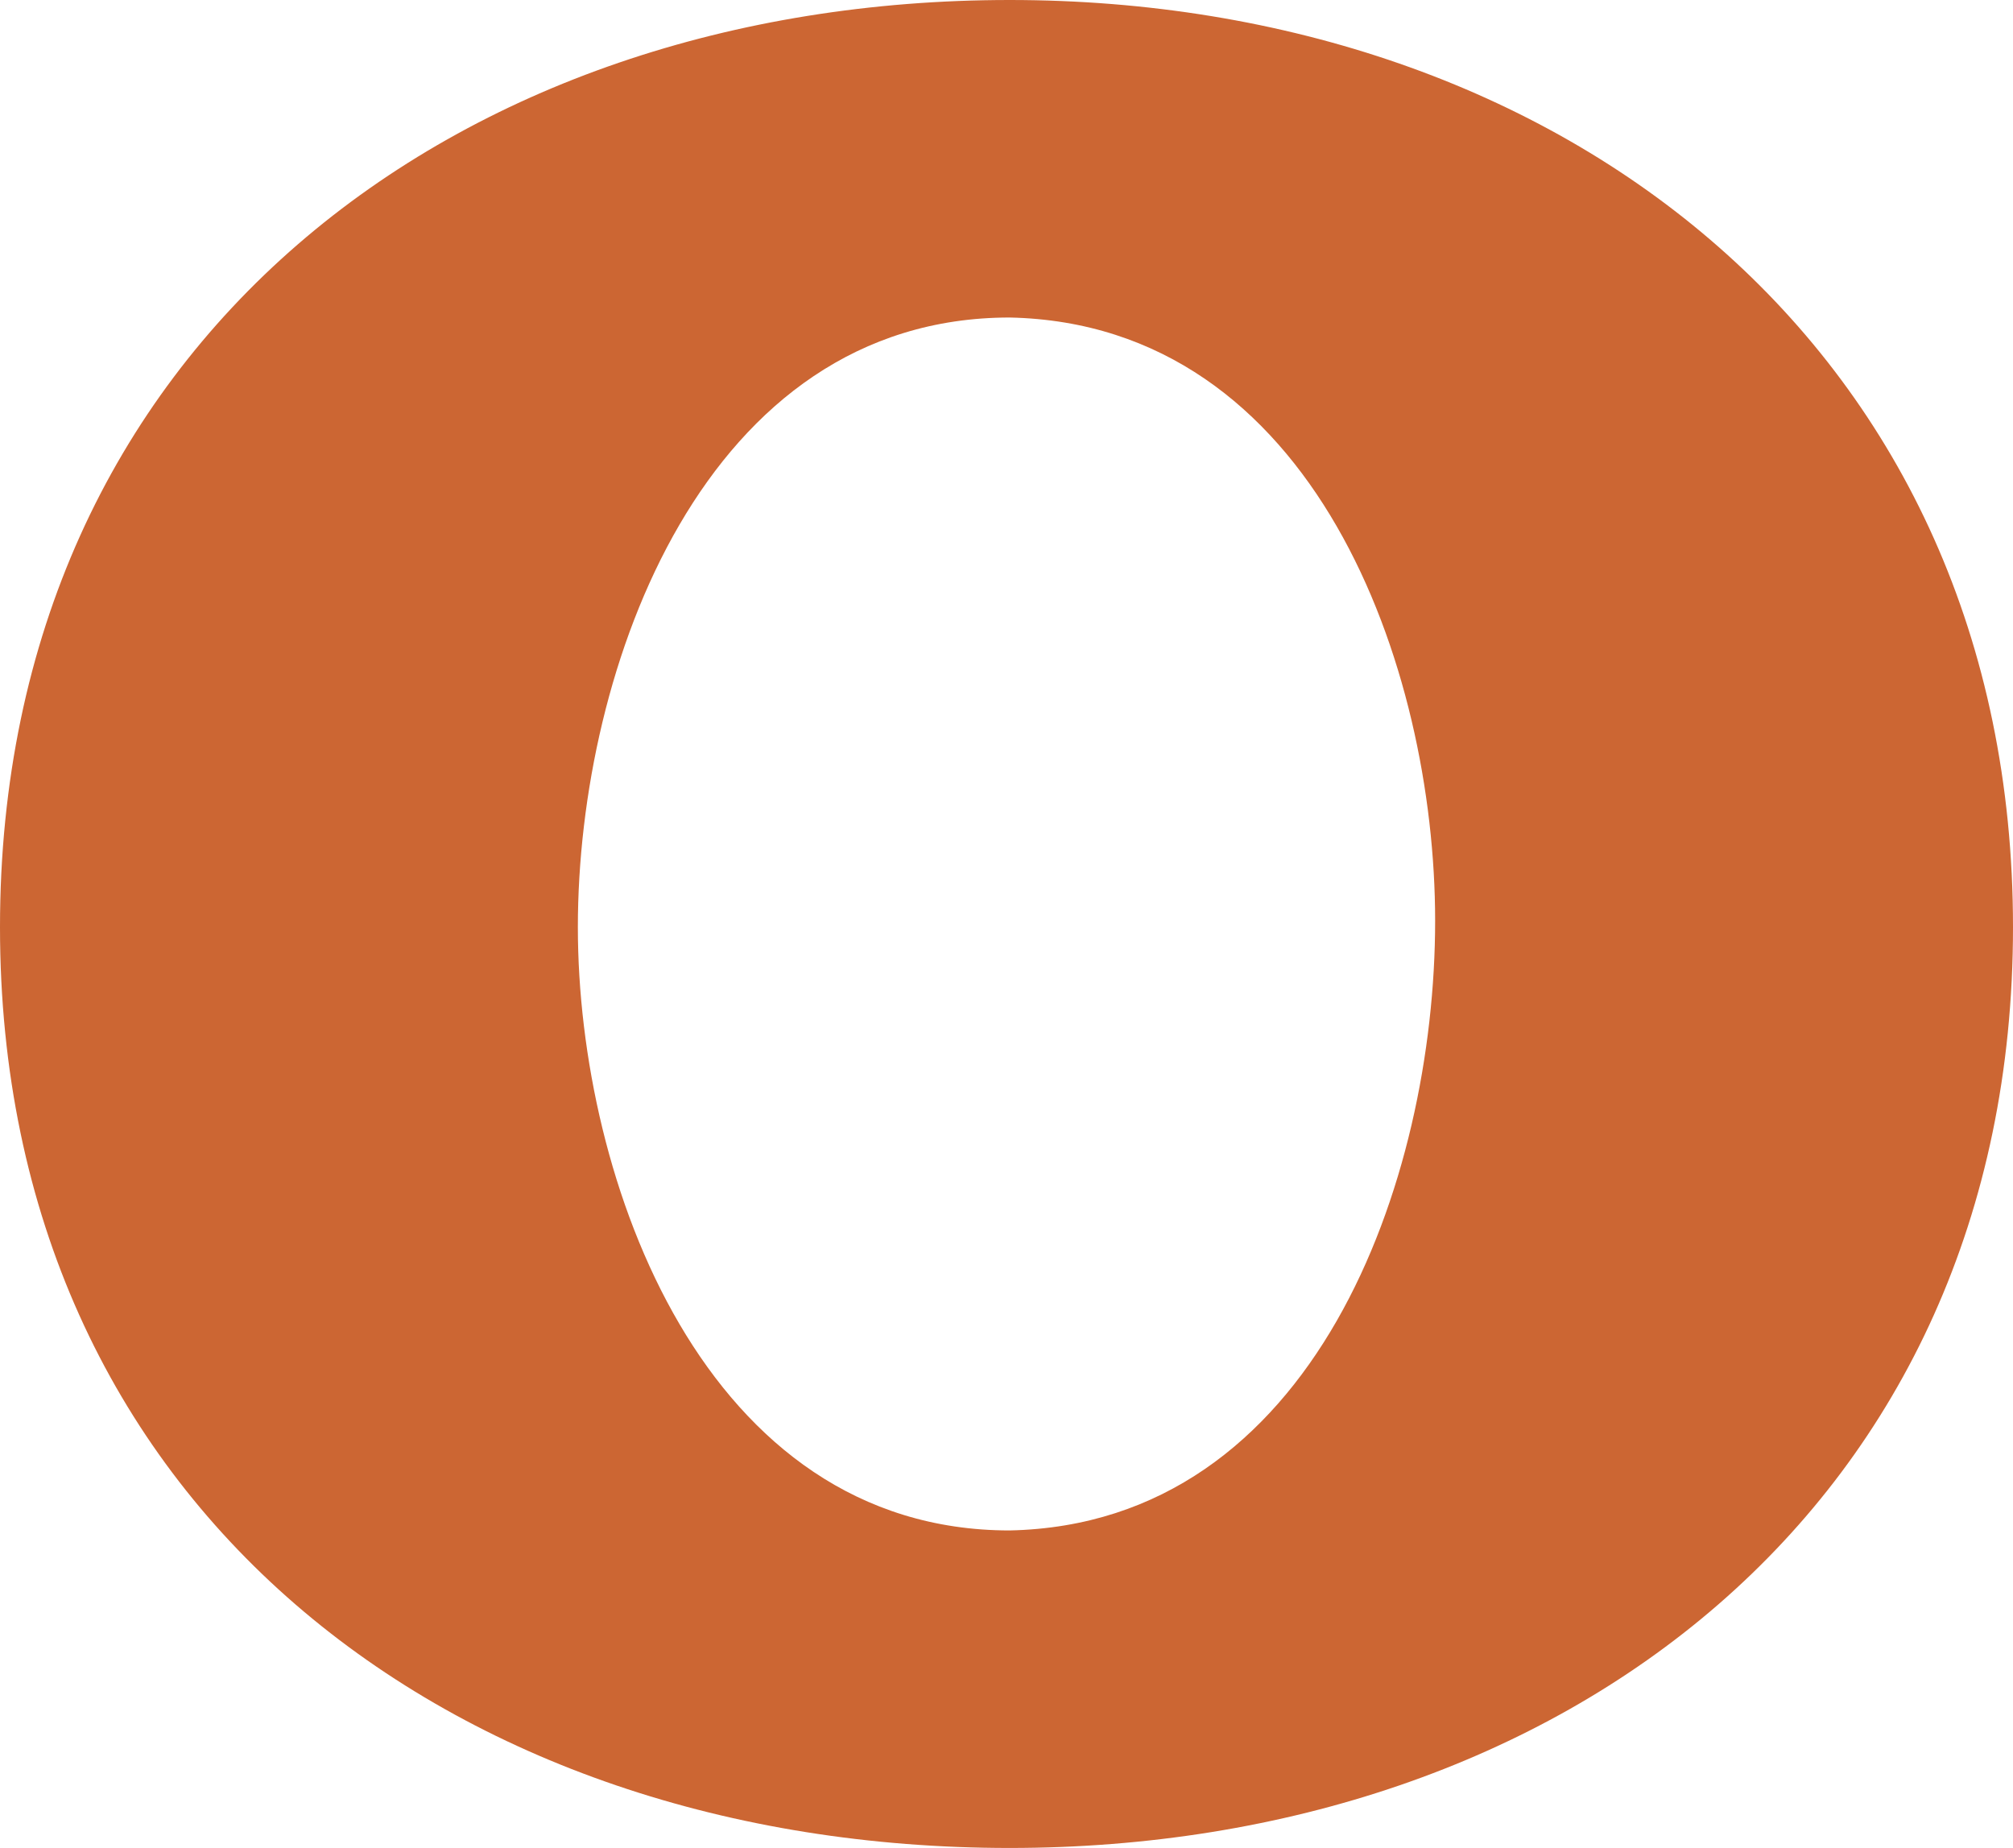
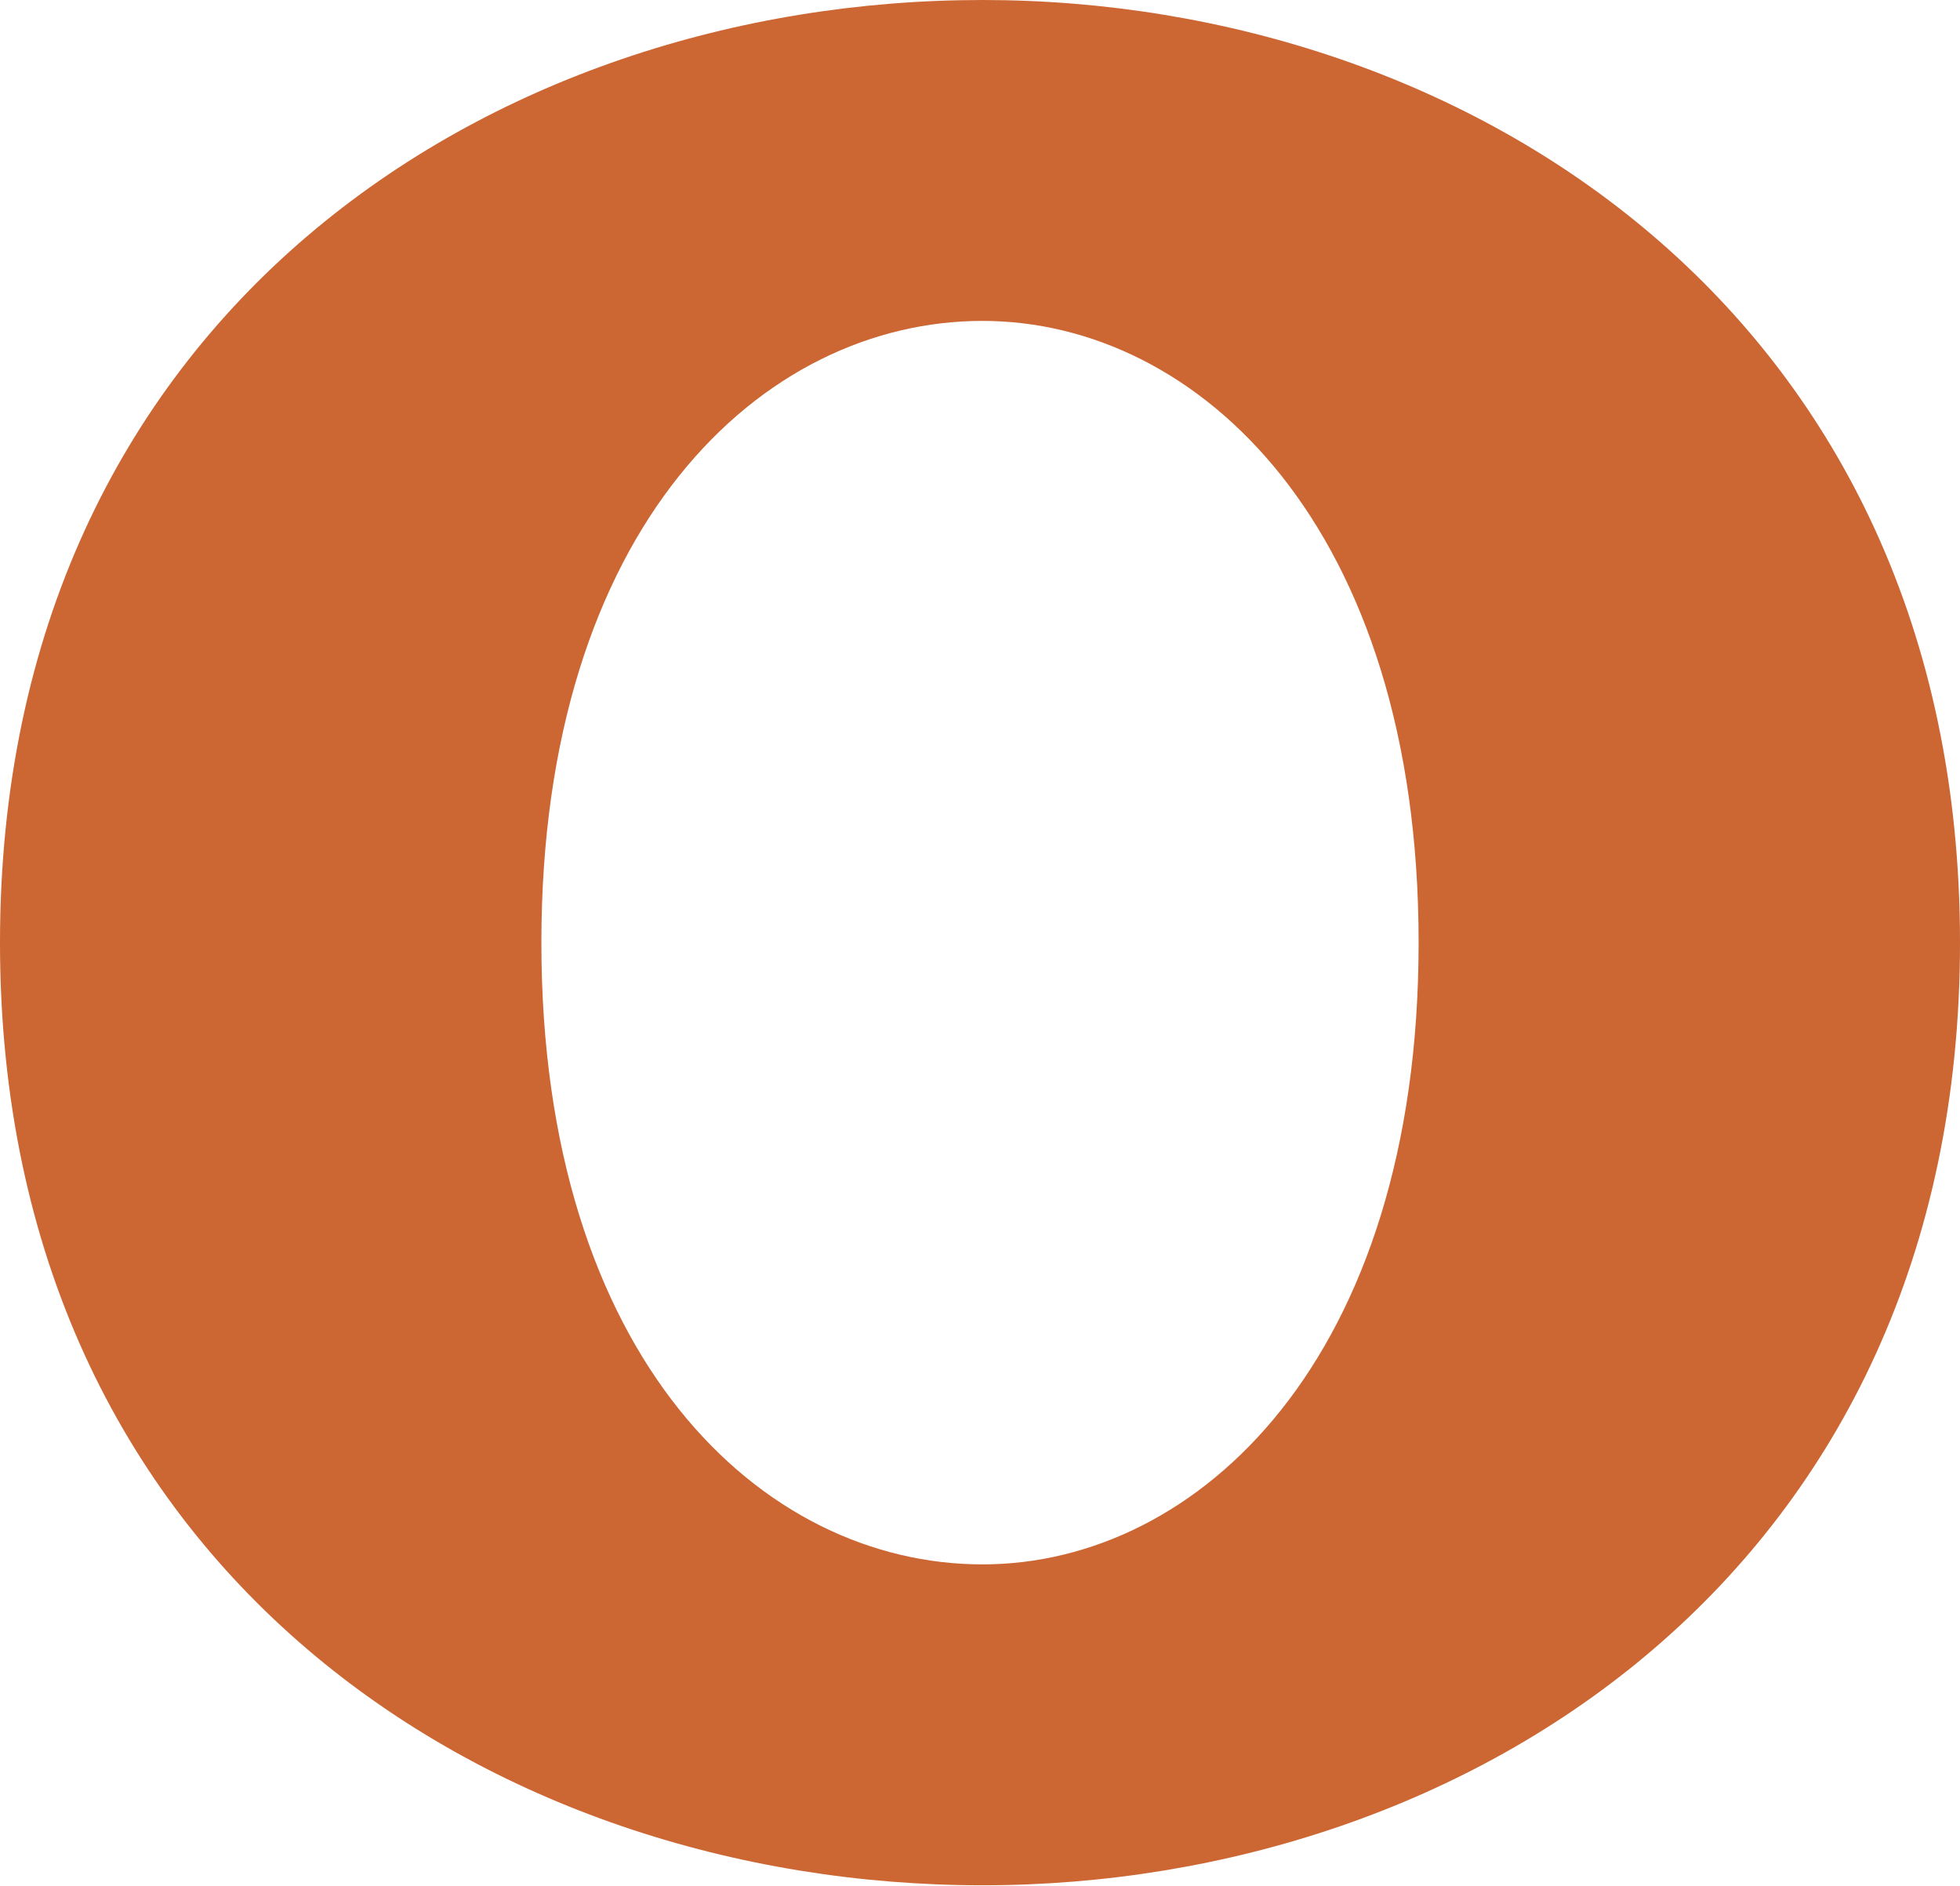
- <svg xmlns="http://www.w3.org/2000/svg" xml:space="preserve" width="317px" height="291px" version="1.1" style="shape-rendering:geometricPrecision; text-rendering:geometricPrecision; image-rendering:optimizeQuality; fill-rule:evenodd; clip-rule:evenodd" viewBox="0 0 317 291">
+ <svg xmlns="http://www.w3.org/2000/svg" xml:space="preserve" width="391px" height="376px" version="1.1" style="shape-rendering:geometricPrecision; text-rendering:geometricPrecision; image-rendering:optimizeQuality; fill-rule:evenodd; clip-rule:evenodd" viewBox="0 0 391 376">
  <defs>
    <style type="text/css">
   
    .fil0 {fill:#CC6633}
   
  </style>
  </defs>
  <g id="Layer_x0020_1">
-     <path class="fil0" d="M317 146c0,91 -71,145 -158,145 -88,0 -159,-54 -159,-145 0,-92 72,-146 159,-146 87,0 158,55 158,146zm-91 -1c0,-40 -19,-94 -67,-95 -48,0 -68,55 -68,96 0,40 20,95 68,95 48,-1 67,-55 67,-96z" />
+     <path class="fil0" d="M391 188c0,-125 -98,-188 -195,-188 -98,0 -196,63 -196,188 0,125 98,188 196,188 97,0 195,-63 195,-188zm-108 0c0,83 -44,124 -87,124 -44,0 -88,-41 -88,-124 0,-83 44,-124 88,-124 43,0 87,41 87,124z" />
  </g>
</svg>
